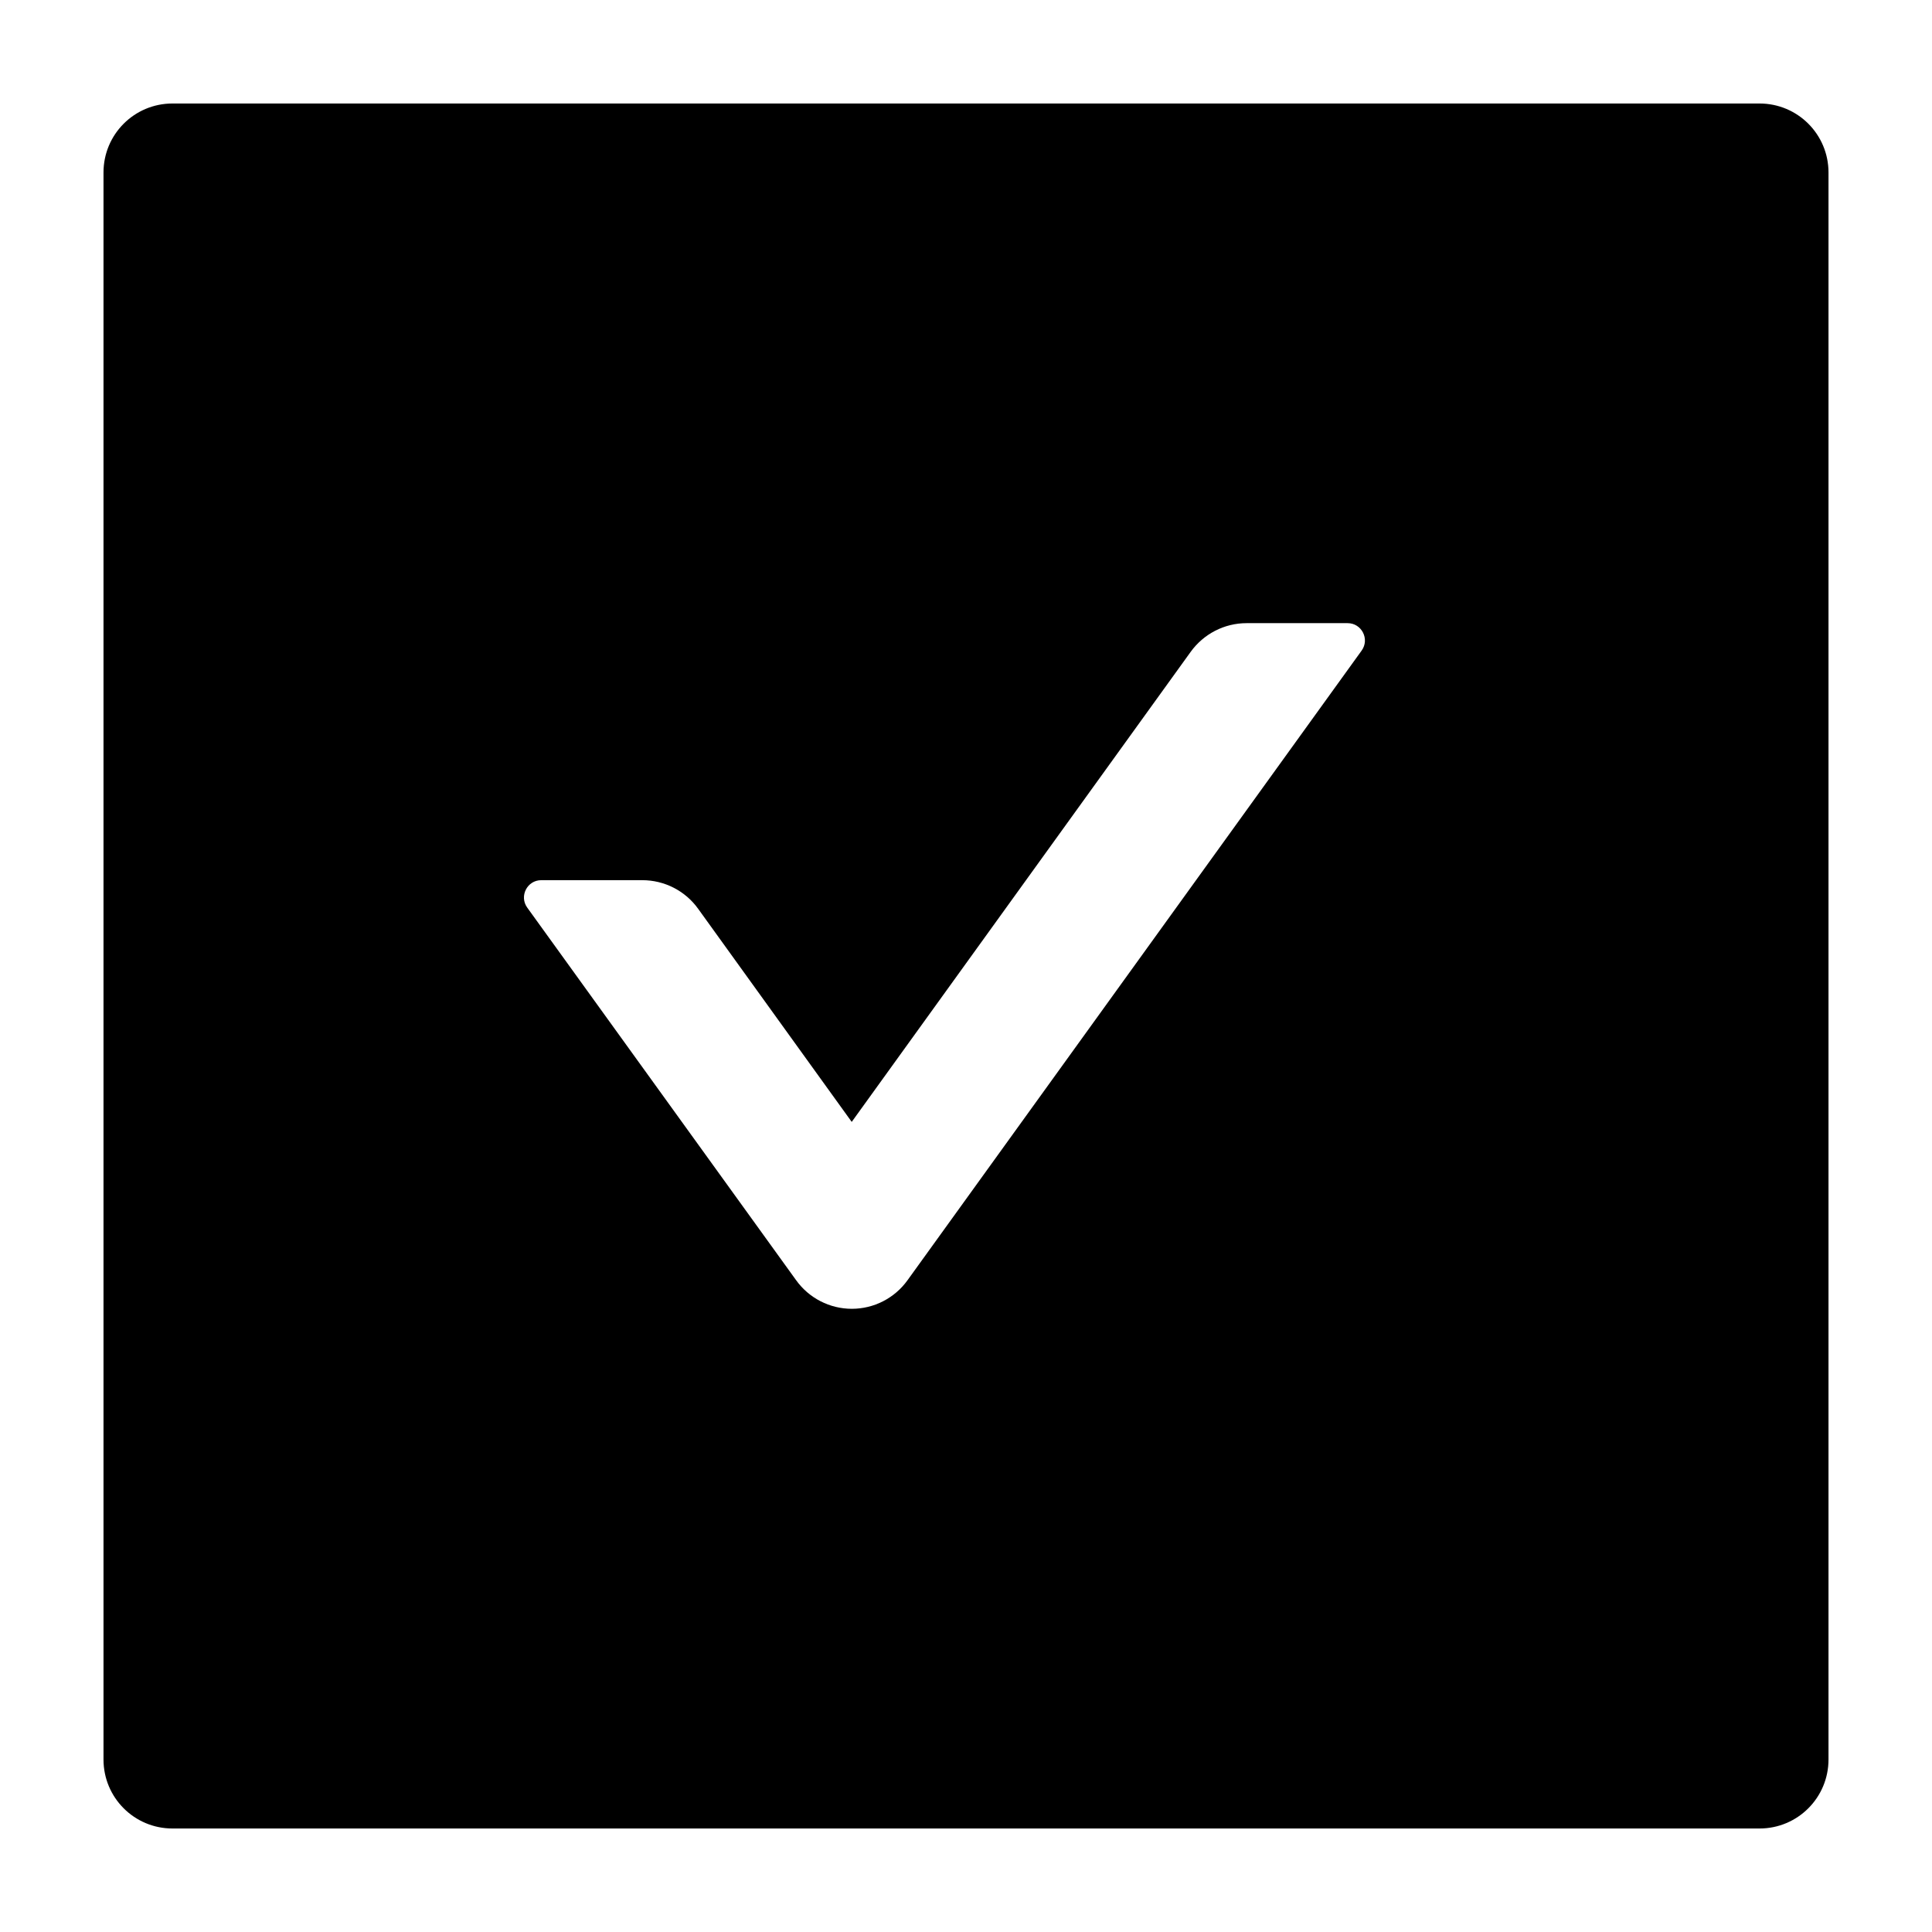
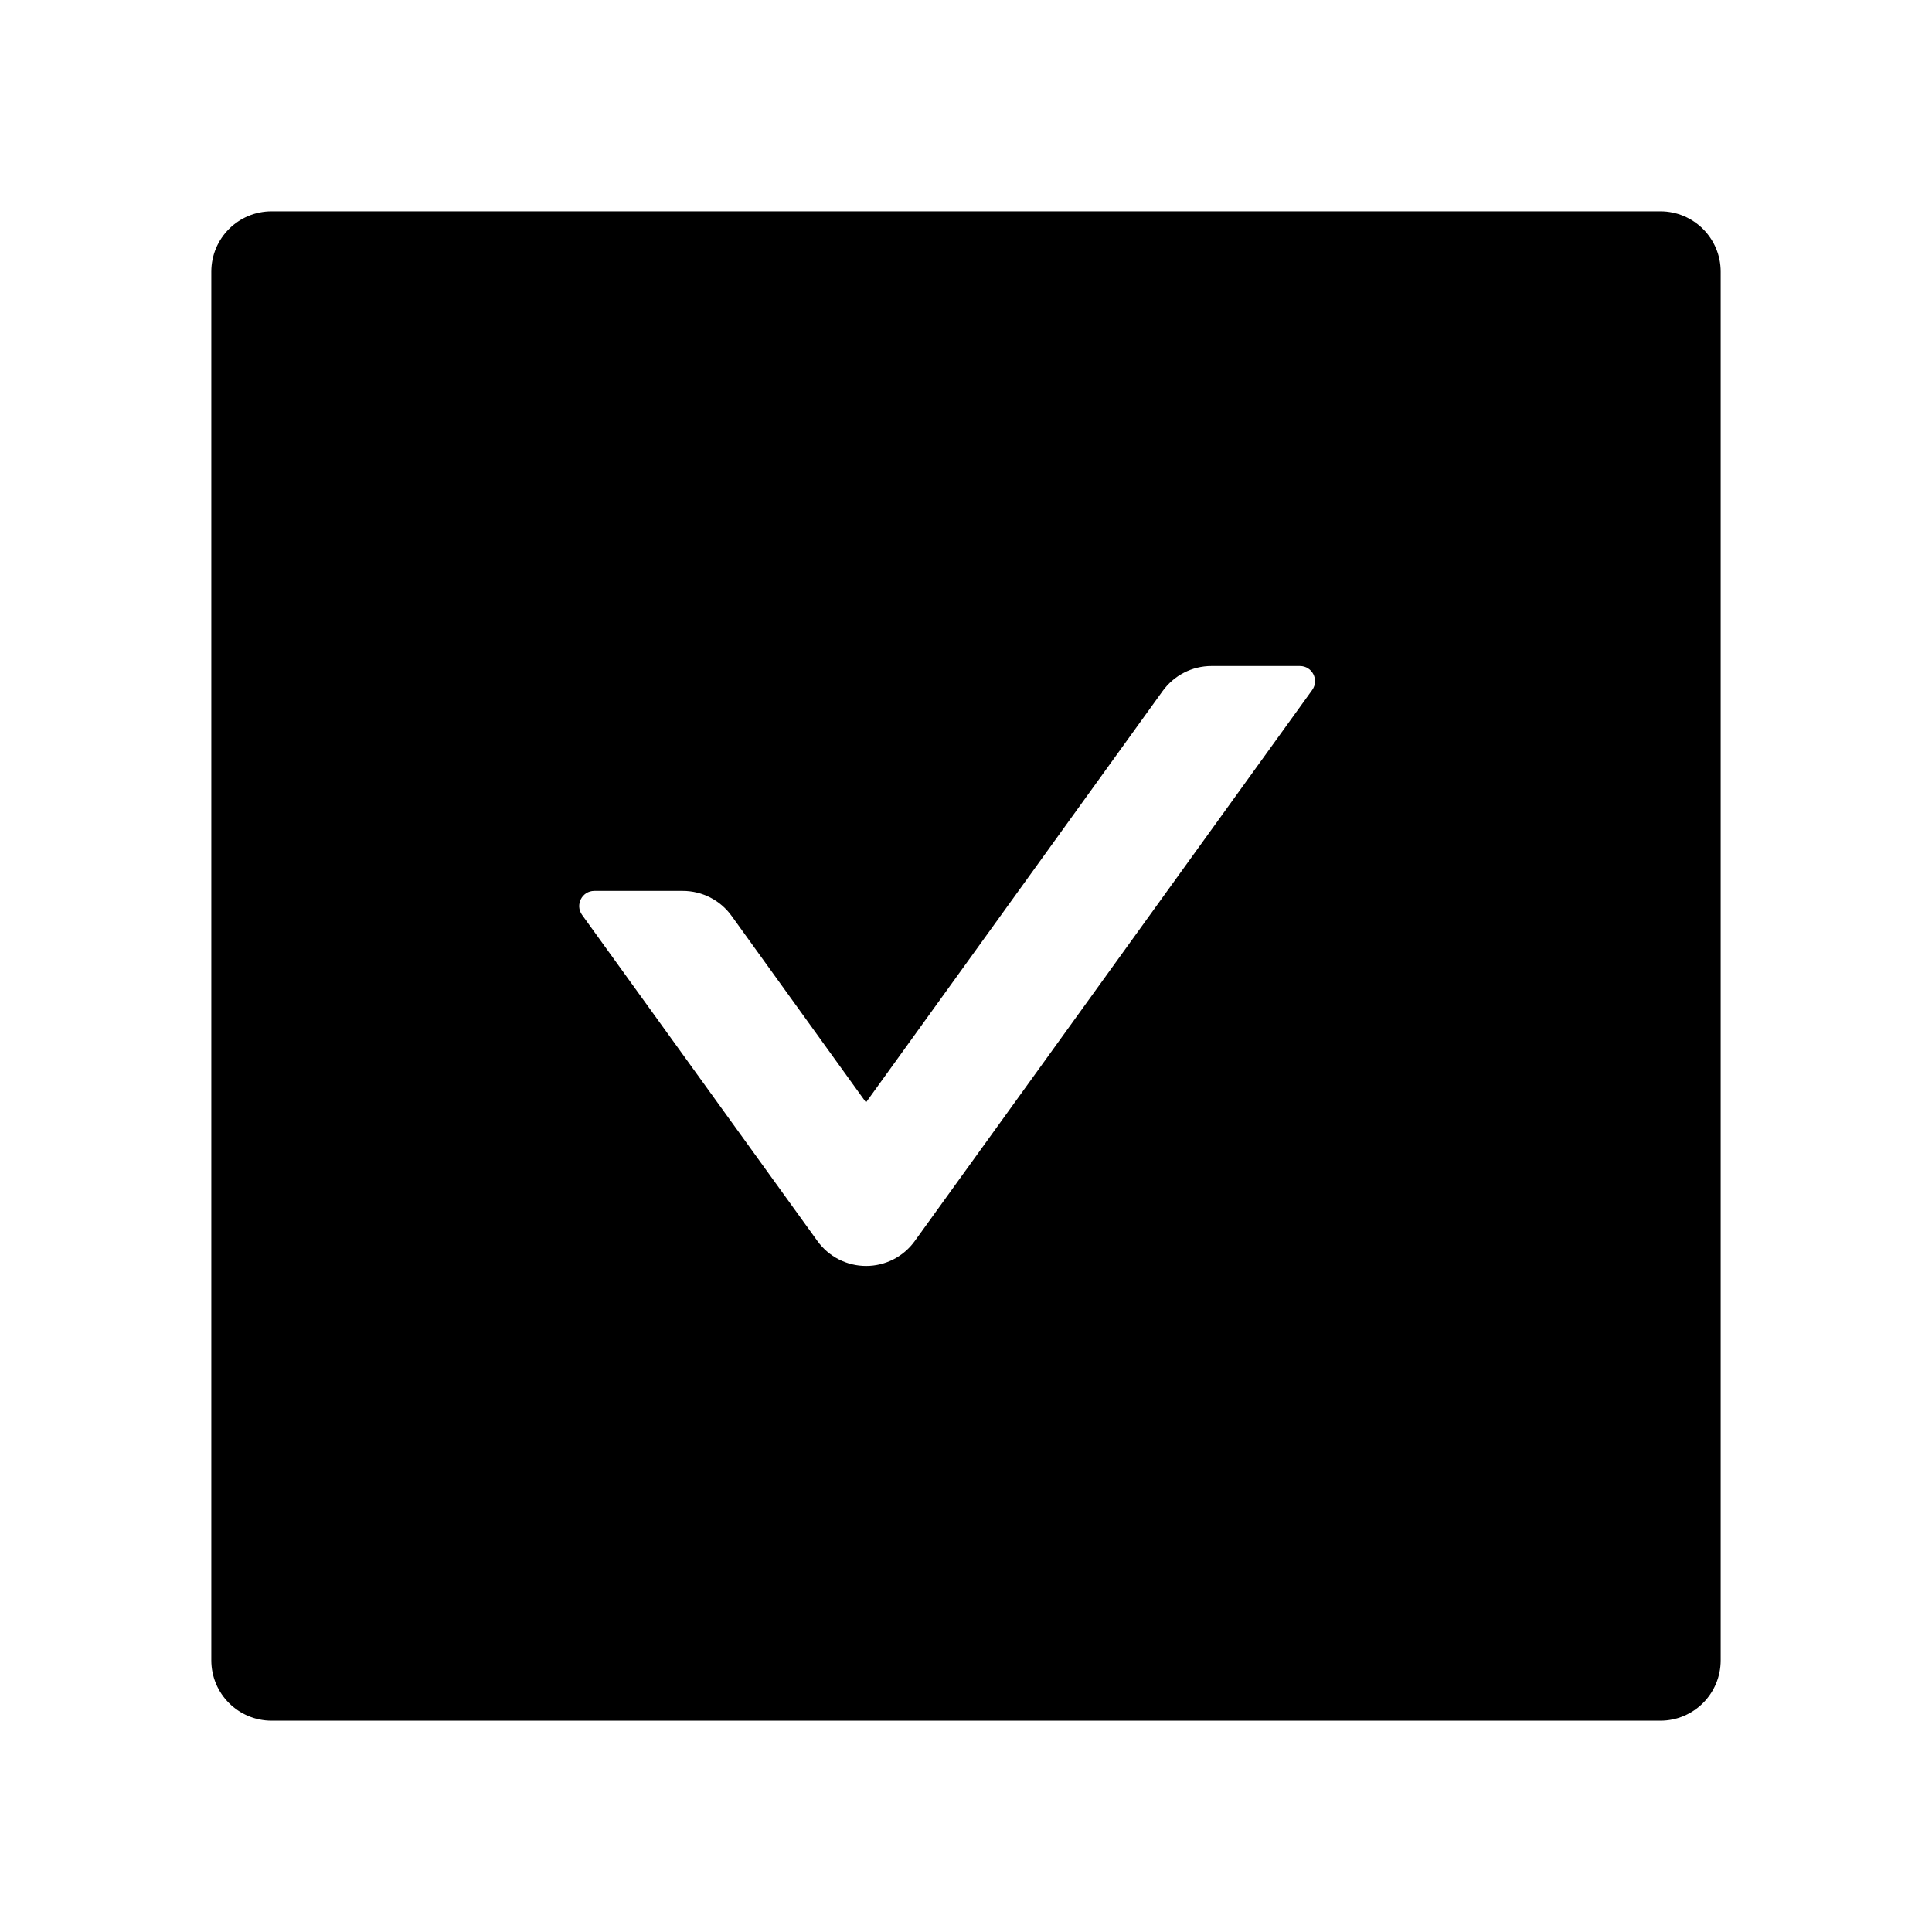
- <svg viewBox="64 64 896 896" focusable="false">
+ <svg viewBox="0 0 1024 1024" focusable="false">
  <path d="M880 112H144c-17.7 0-32 14.3-32 32v736c0 17.7 14.3 32 32 32h736c17.7 0 32-14.3 32-32V144c0-17.7-14.3-32-32-32zM695.5 365.7l-210.6 292a31.8 31.8 0 01-51.7 0L308.5 484.9c-3.8-5.3 0-12.7 6.5-12.7h46.9c10.2 0 19.9 4.9 25.9 13.3l71.2 98.8 157.2-218c6-8.3 15.6-13.3 25.9-13.3H689c6.5 0 10.3 7.4 6.5 12.7z" />
</svg>
